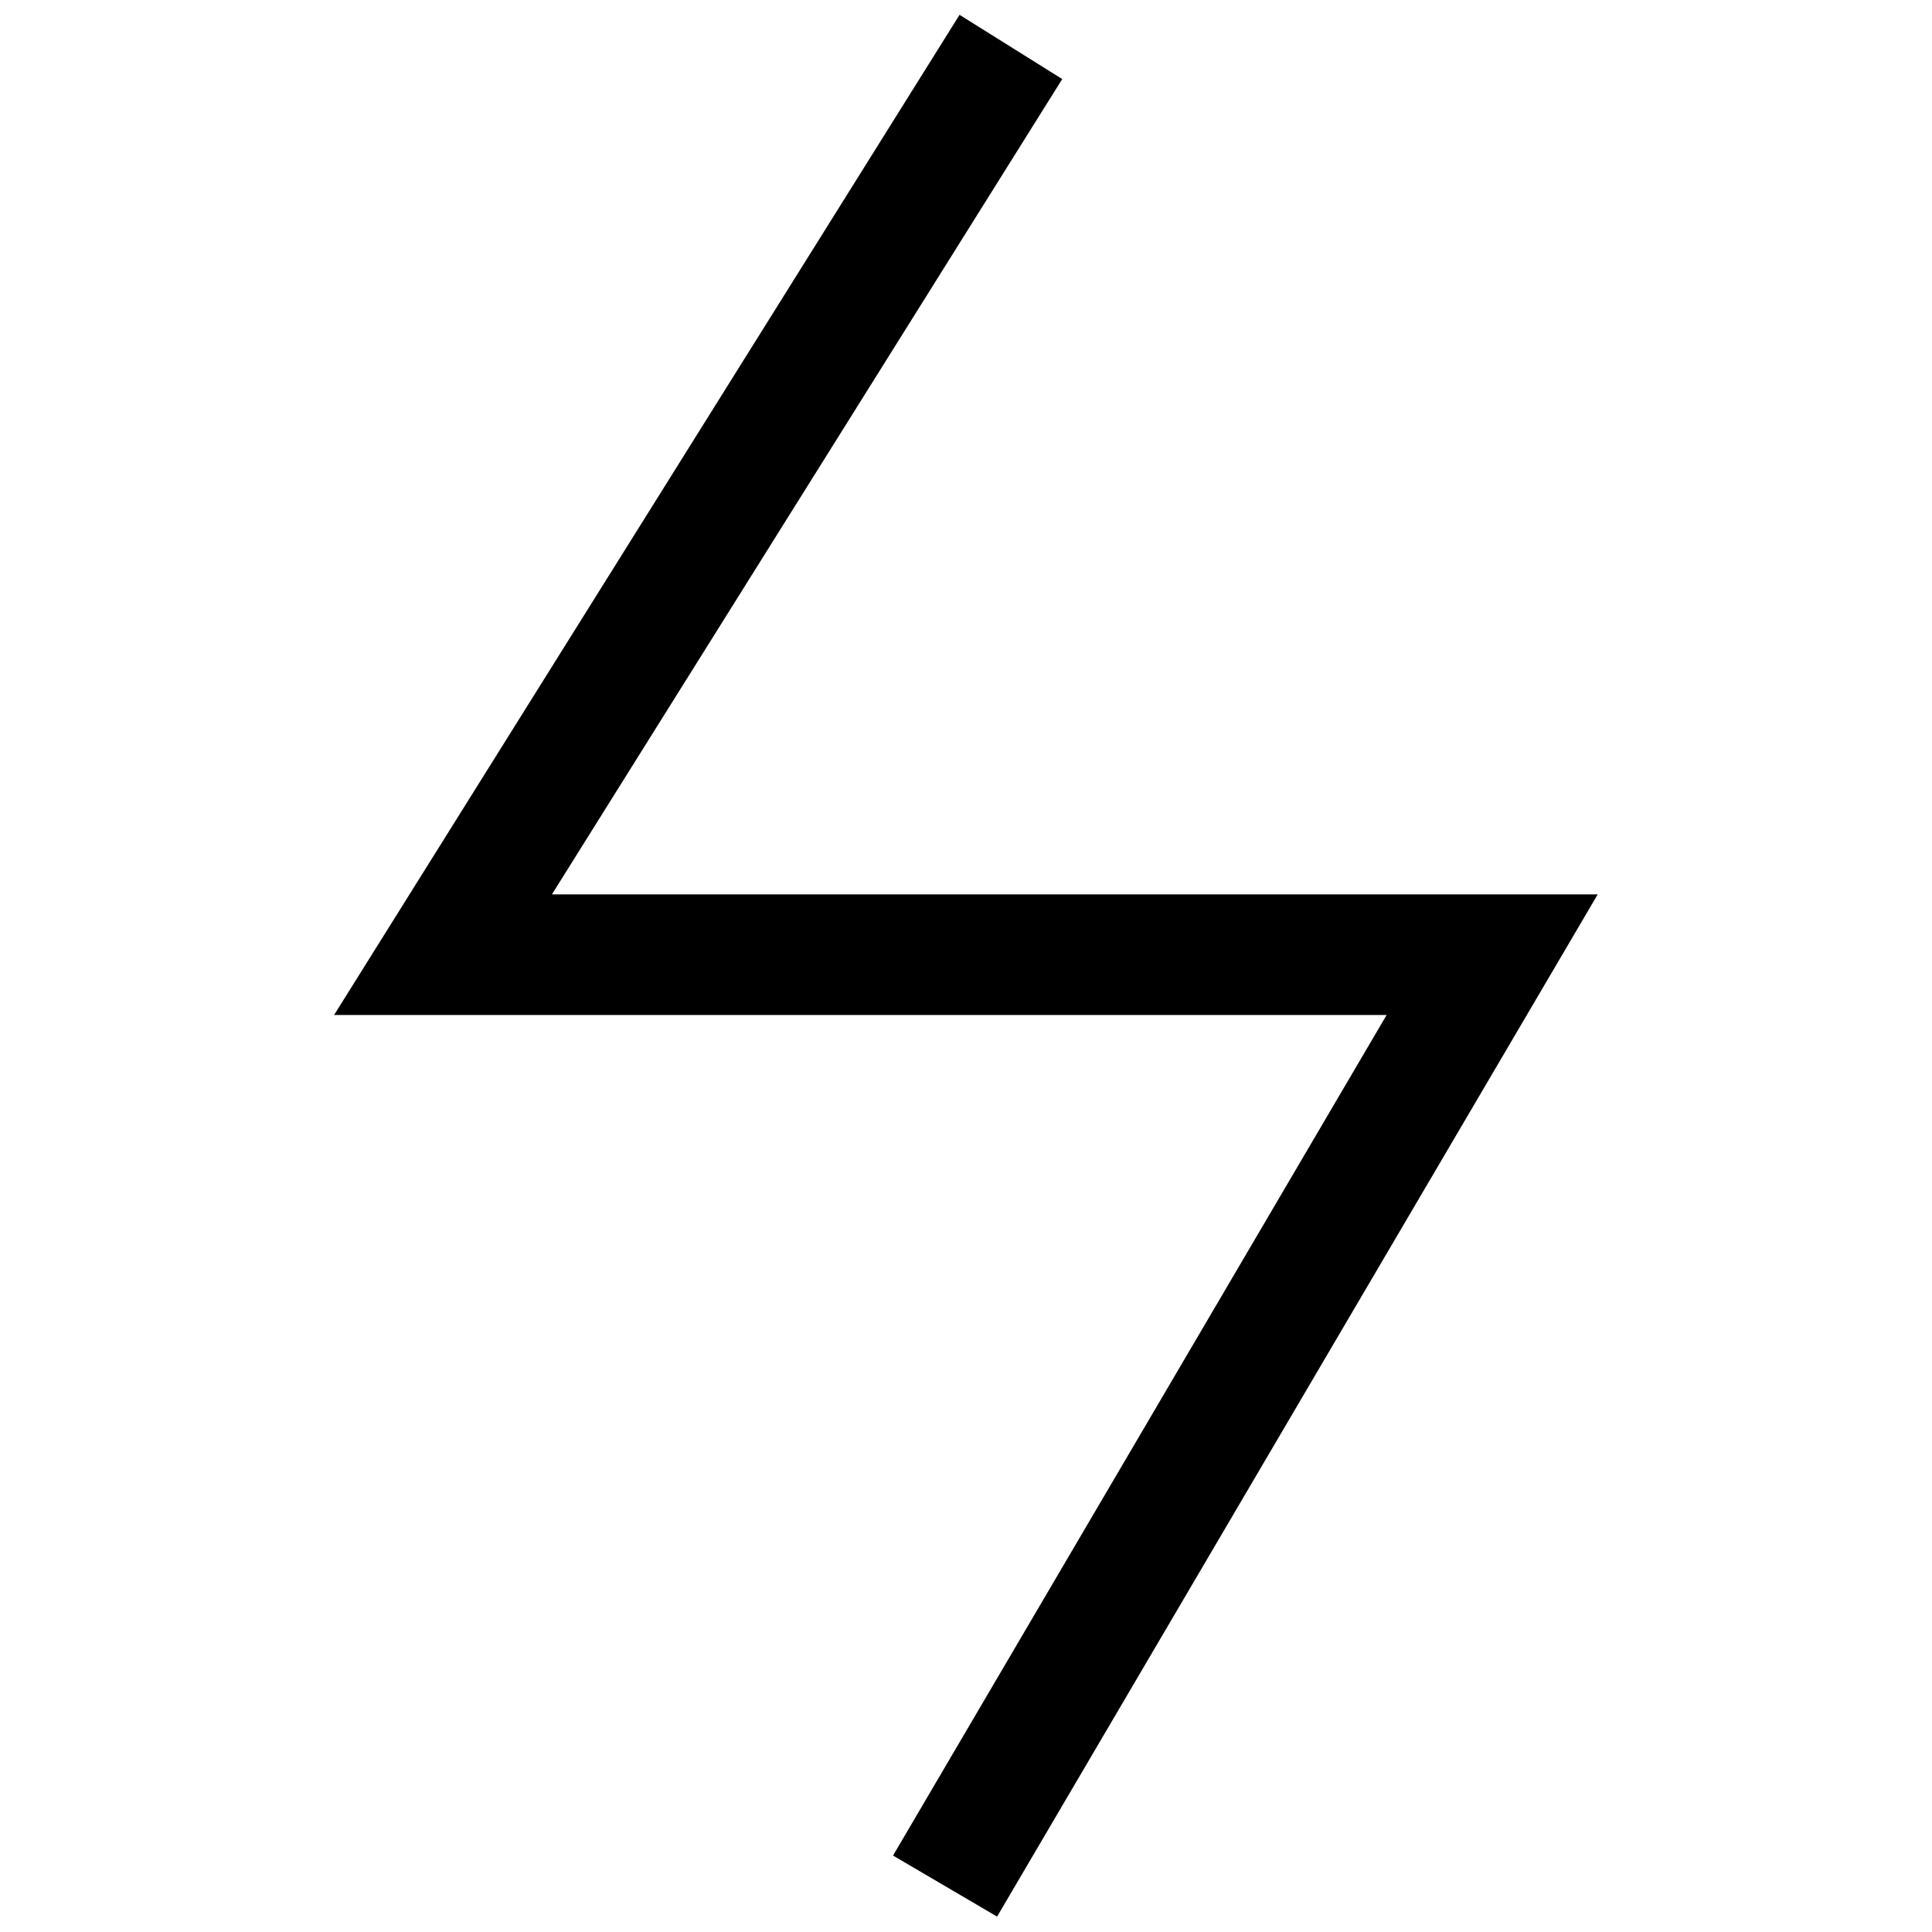
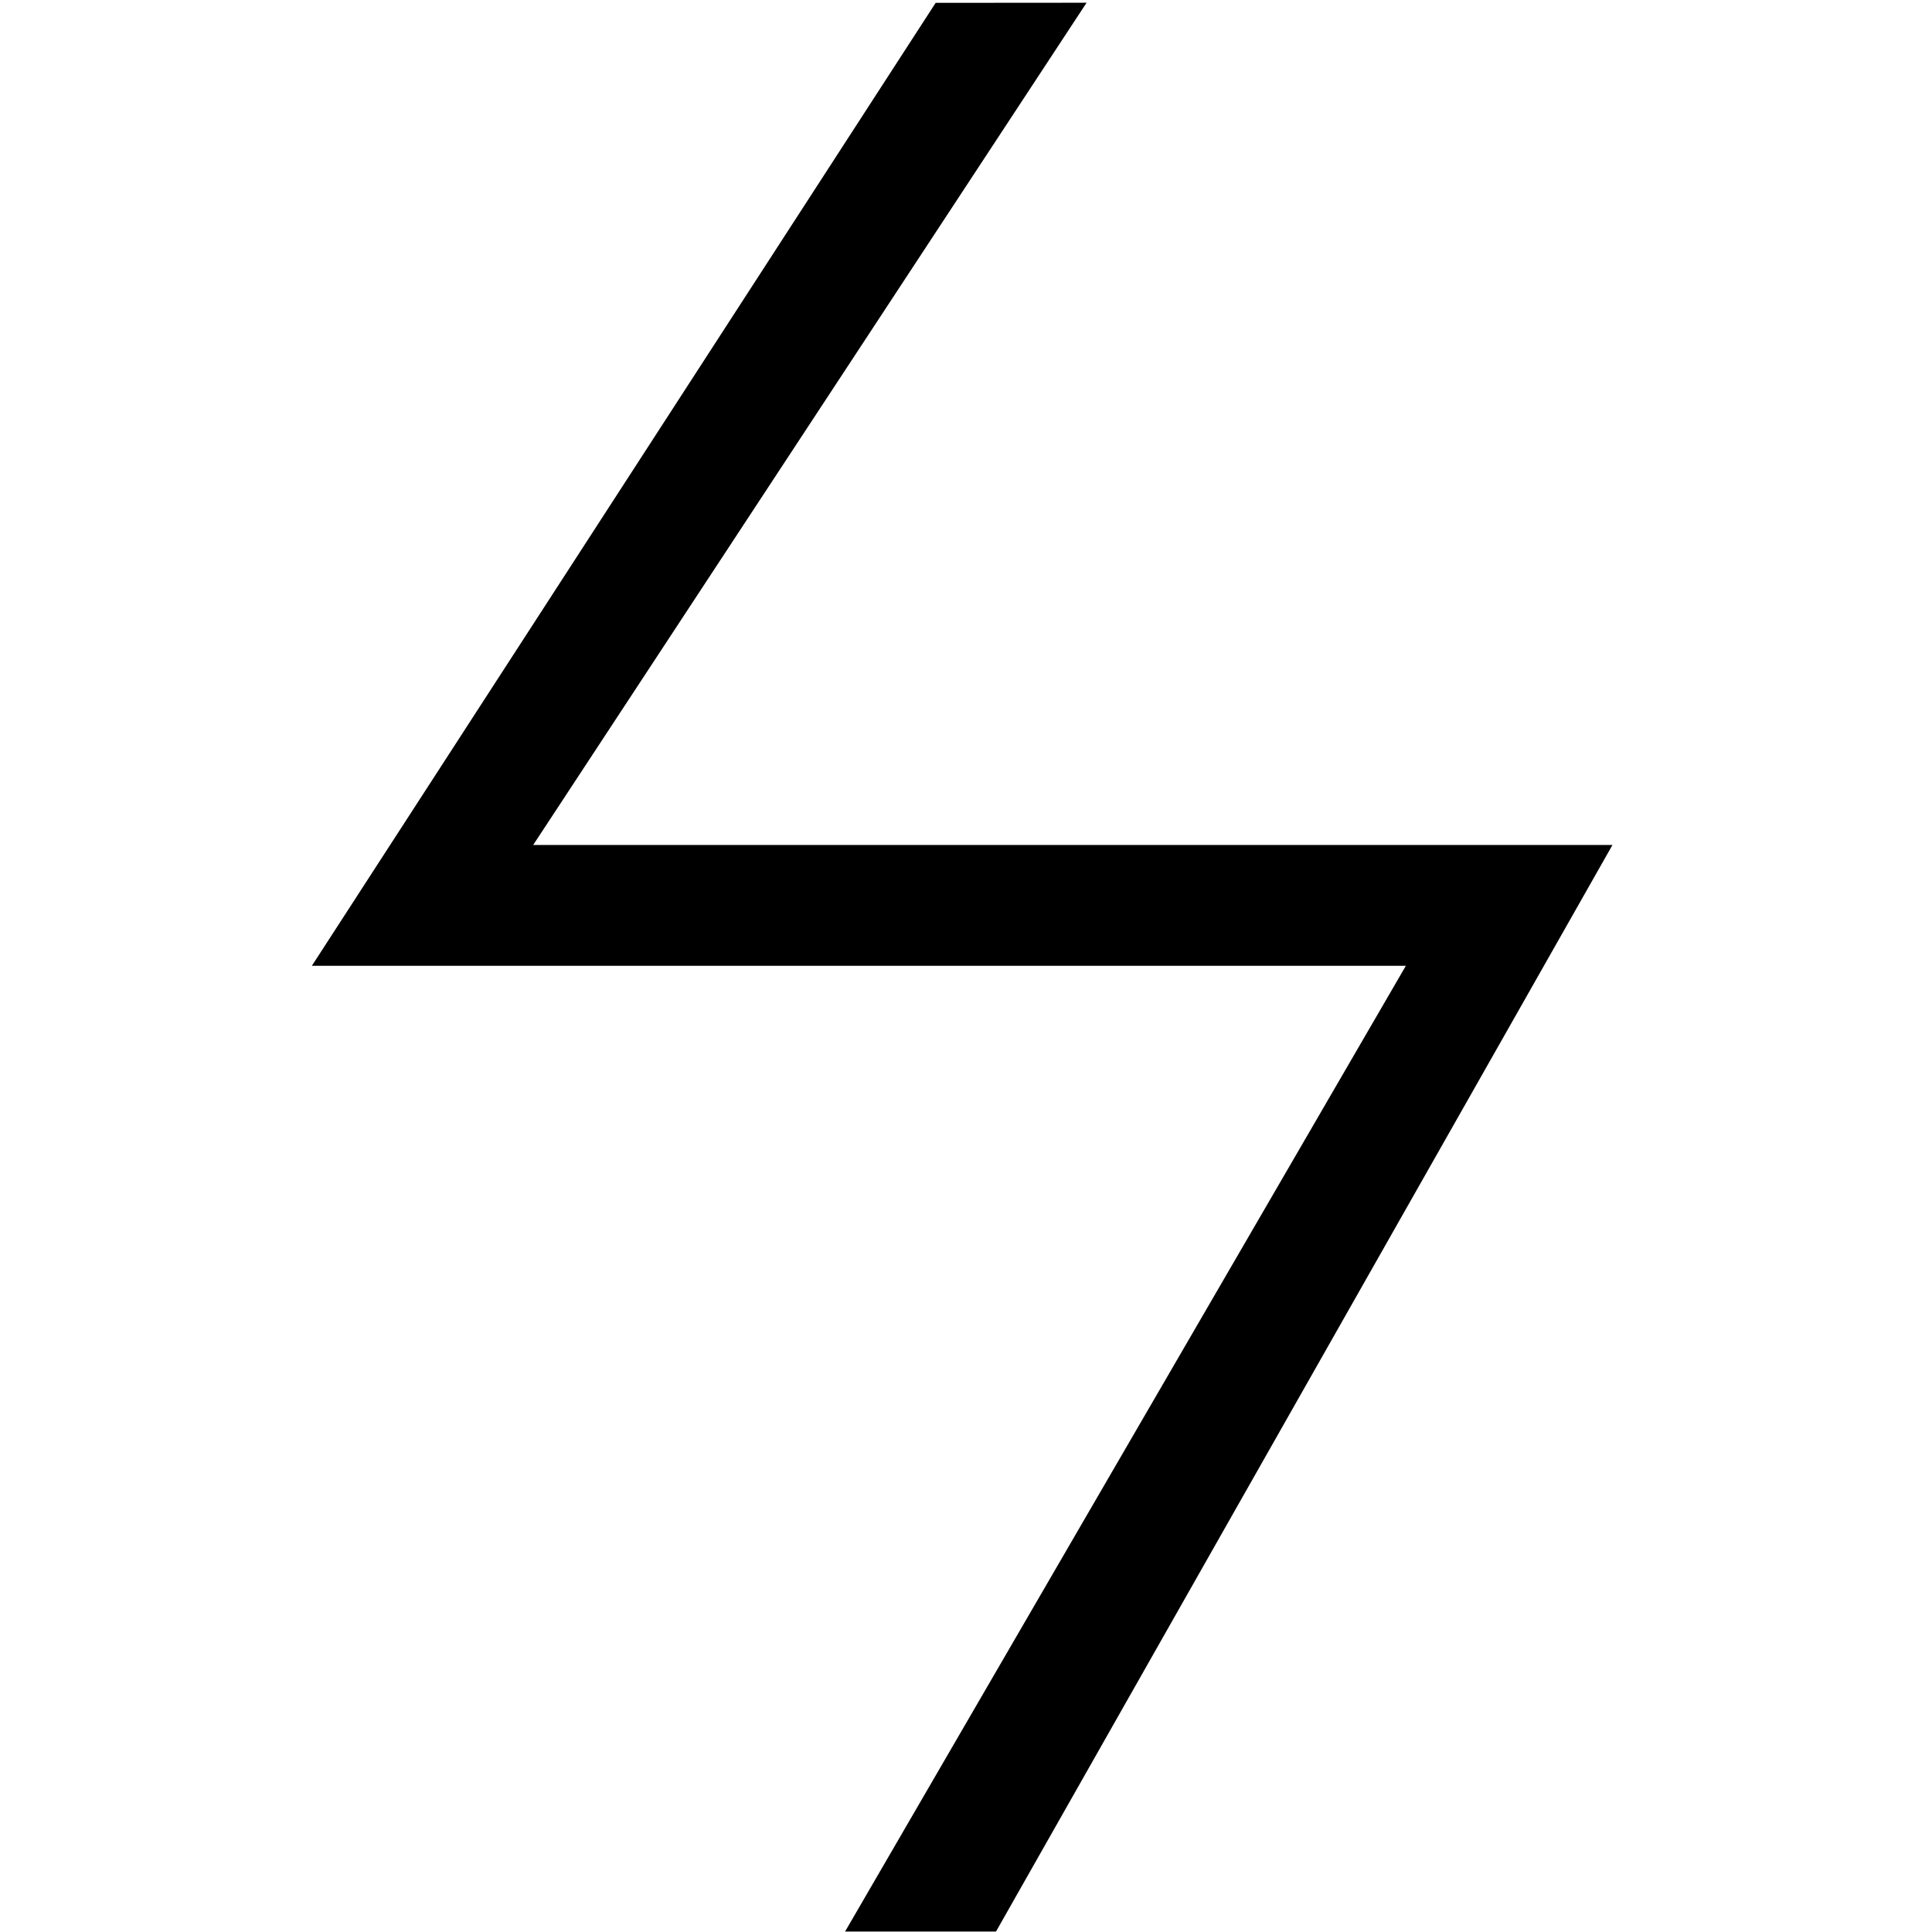
- <svg xmlns="http://www.w3.org/2000/svg" width="16.933mm" height="16.933mm" version="1.1" viewBox="0 0 16.933 16.933">
-   <g transform="translate(-139.06 -104.07)">
-     <path d="m147.47 104.2-5.482 8.766h9.225l-4.326 7.367 0.912 0.535 5.264-8.959h-9.166l4.473-7.146z" color="#000000" fill-rule="evenodd" stroke-dashoffset="5.29" style="-inkscape-stroke:none" />
-   </g>
+ <svg xmlns="http://www.w3.org/2000/svg" width="16.933mm" height="16.936mm" version="1.1" viewBox="0 0 16.933 16.936">
+   <path d="m8.202 0.025-5.468 8.441h9.59l-4.916 8.466h1.323l5.404-9.525h-9.461l4.851-7.383z" color="#000000" fill-rule="evenodd" stroke-dashoffset="5.29" style="-inkscape-stroke:none" />
</svg>
